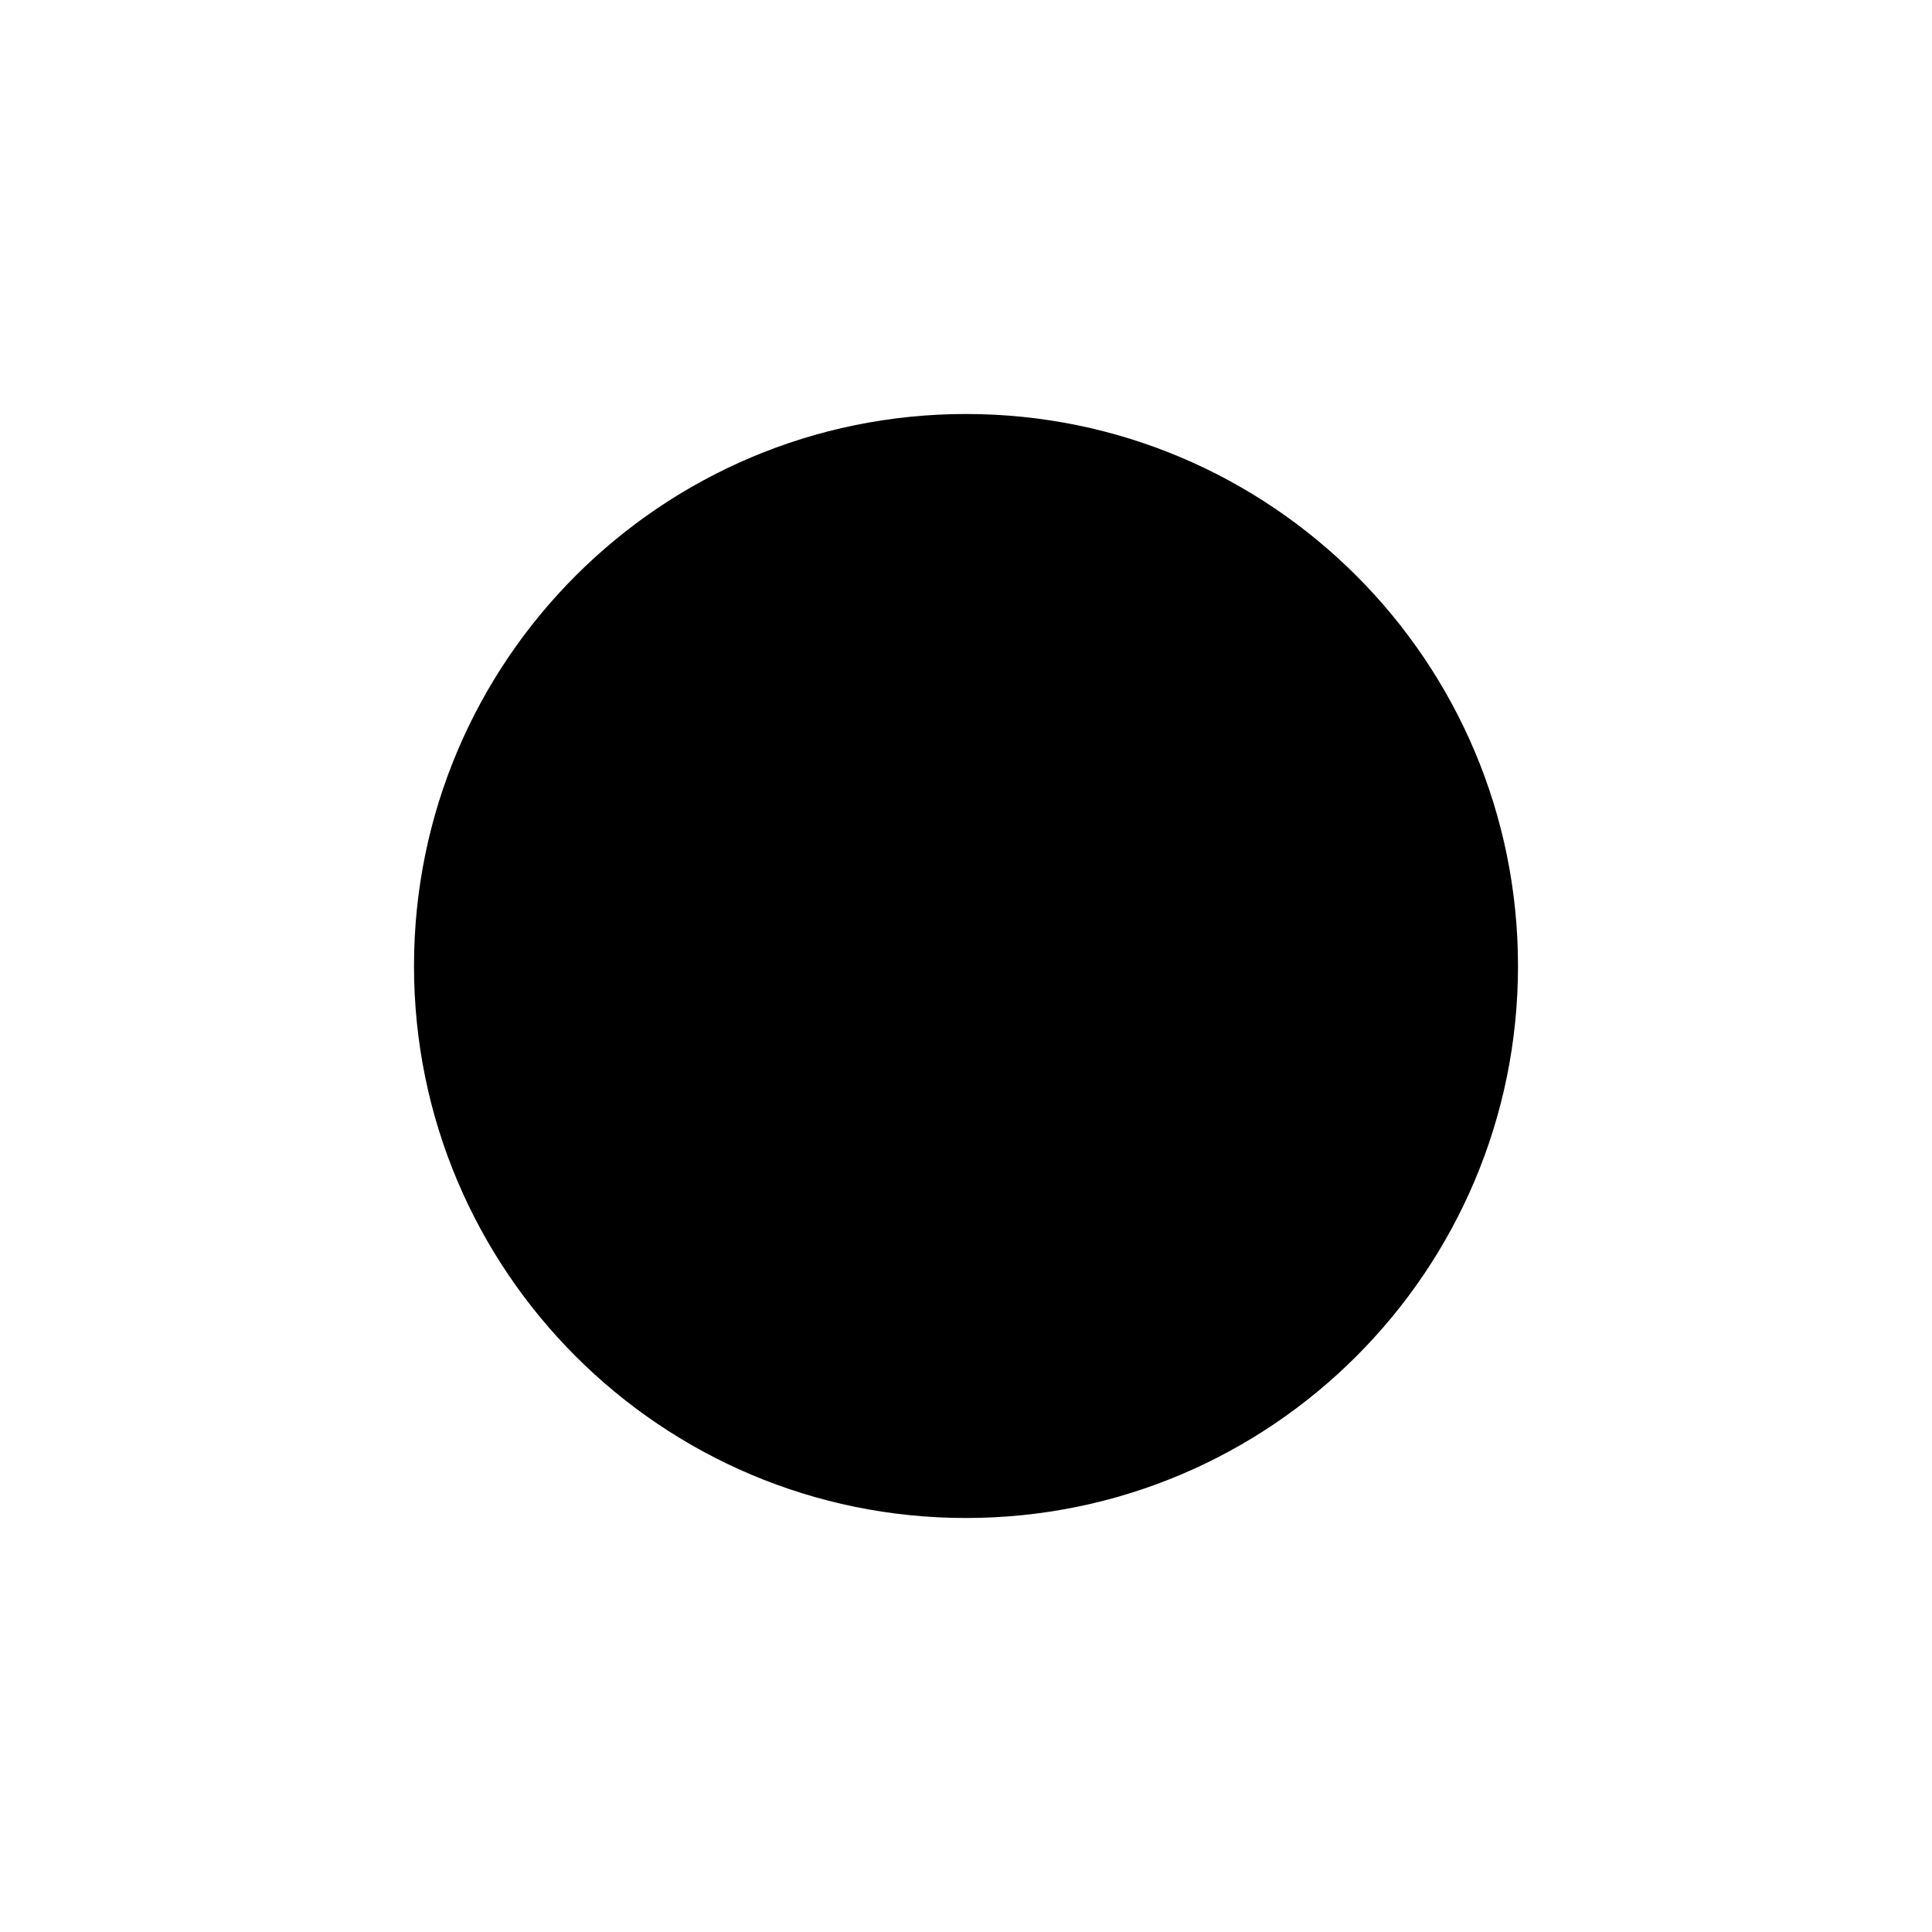
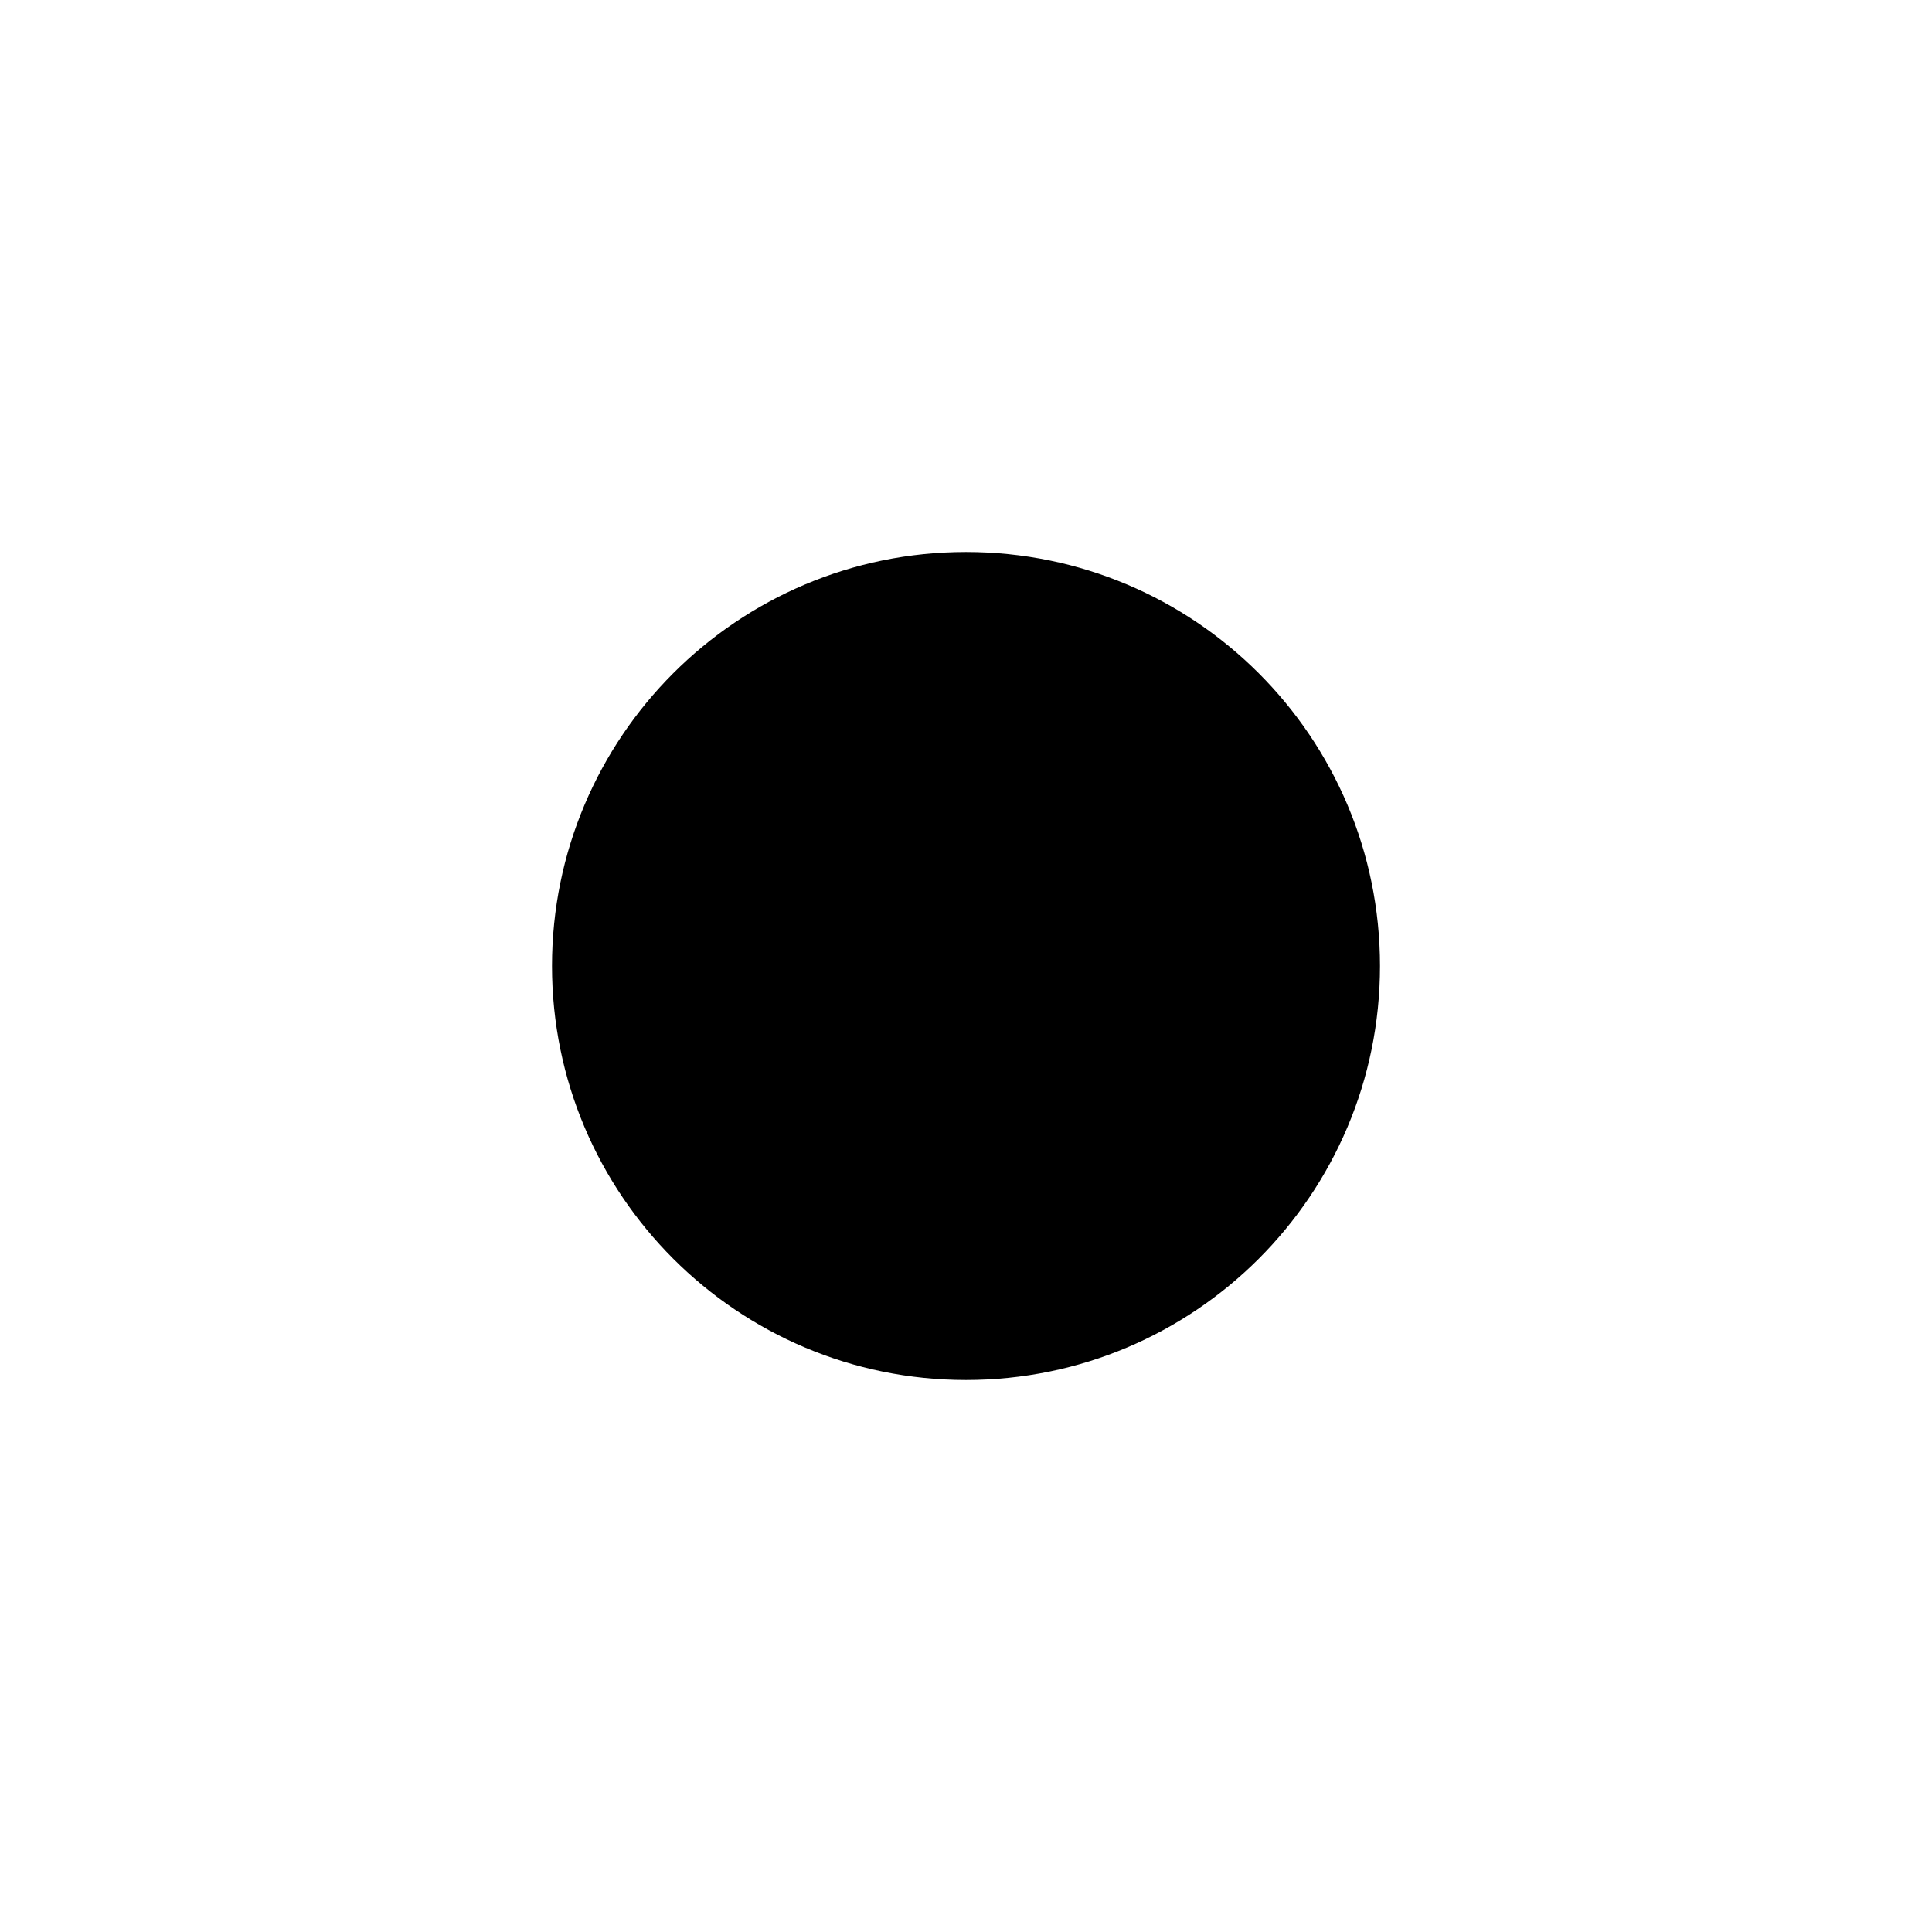
<svg xmlns="http://www.w3.org/2000/svg" width="14" height="14" viewBox="0 0 14 14" version="1.1" id="svg4">
  <defs id="defs8" />
-   <path d="M 7,3 C 4.791,3 3,4.791 3,7 3,9.209 4.791,11 7,11 9.209,11 11,9.209 11,7 11,4.791 9.209,3 7,3 Z" id="path2" style="stroke-width:1" />
+   <path d="M 7,4 C 5.343,4 4,5.343 4,7 4,8.657 5.343,10 7,10 8.657,10 10,8.657 10,7 10,5.343 8.657,4 7,4 Z" id="path2" style="stroke-width:0.75" />
</svg>
